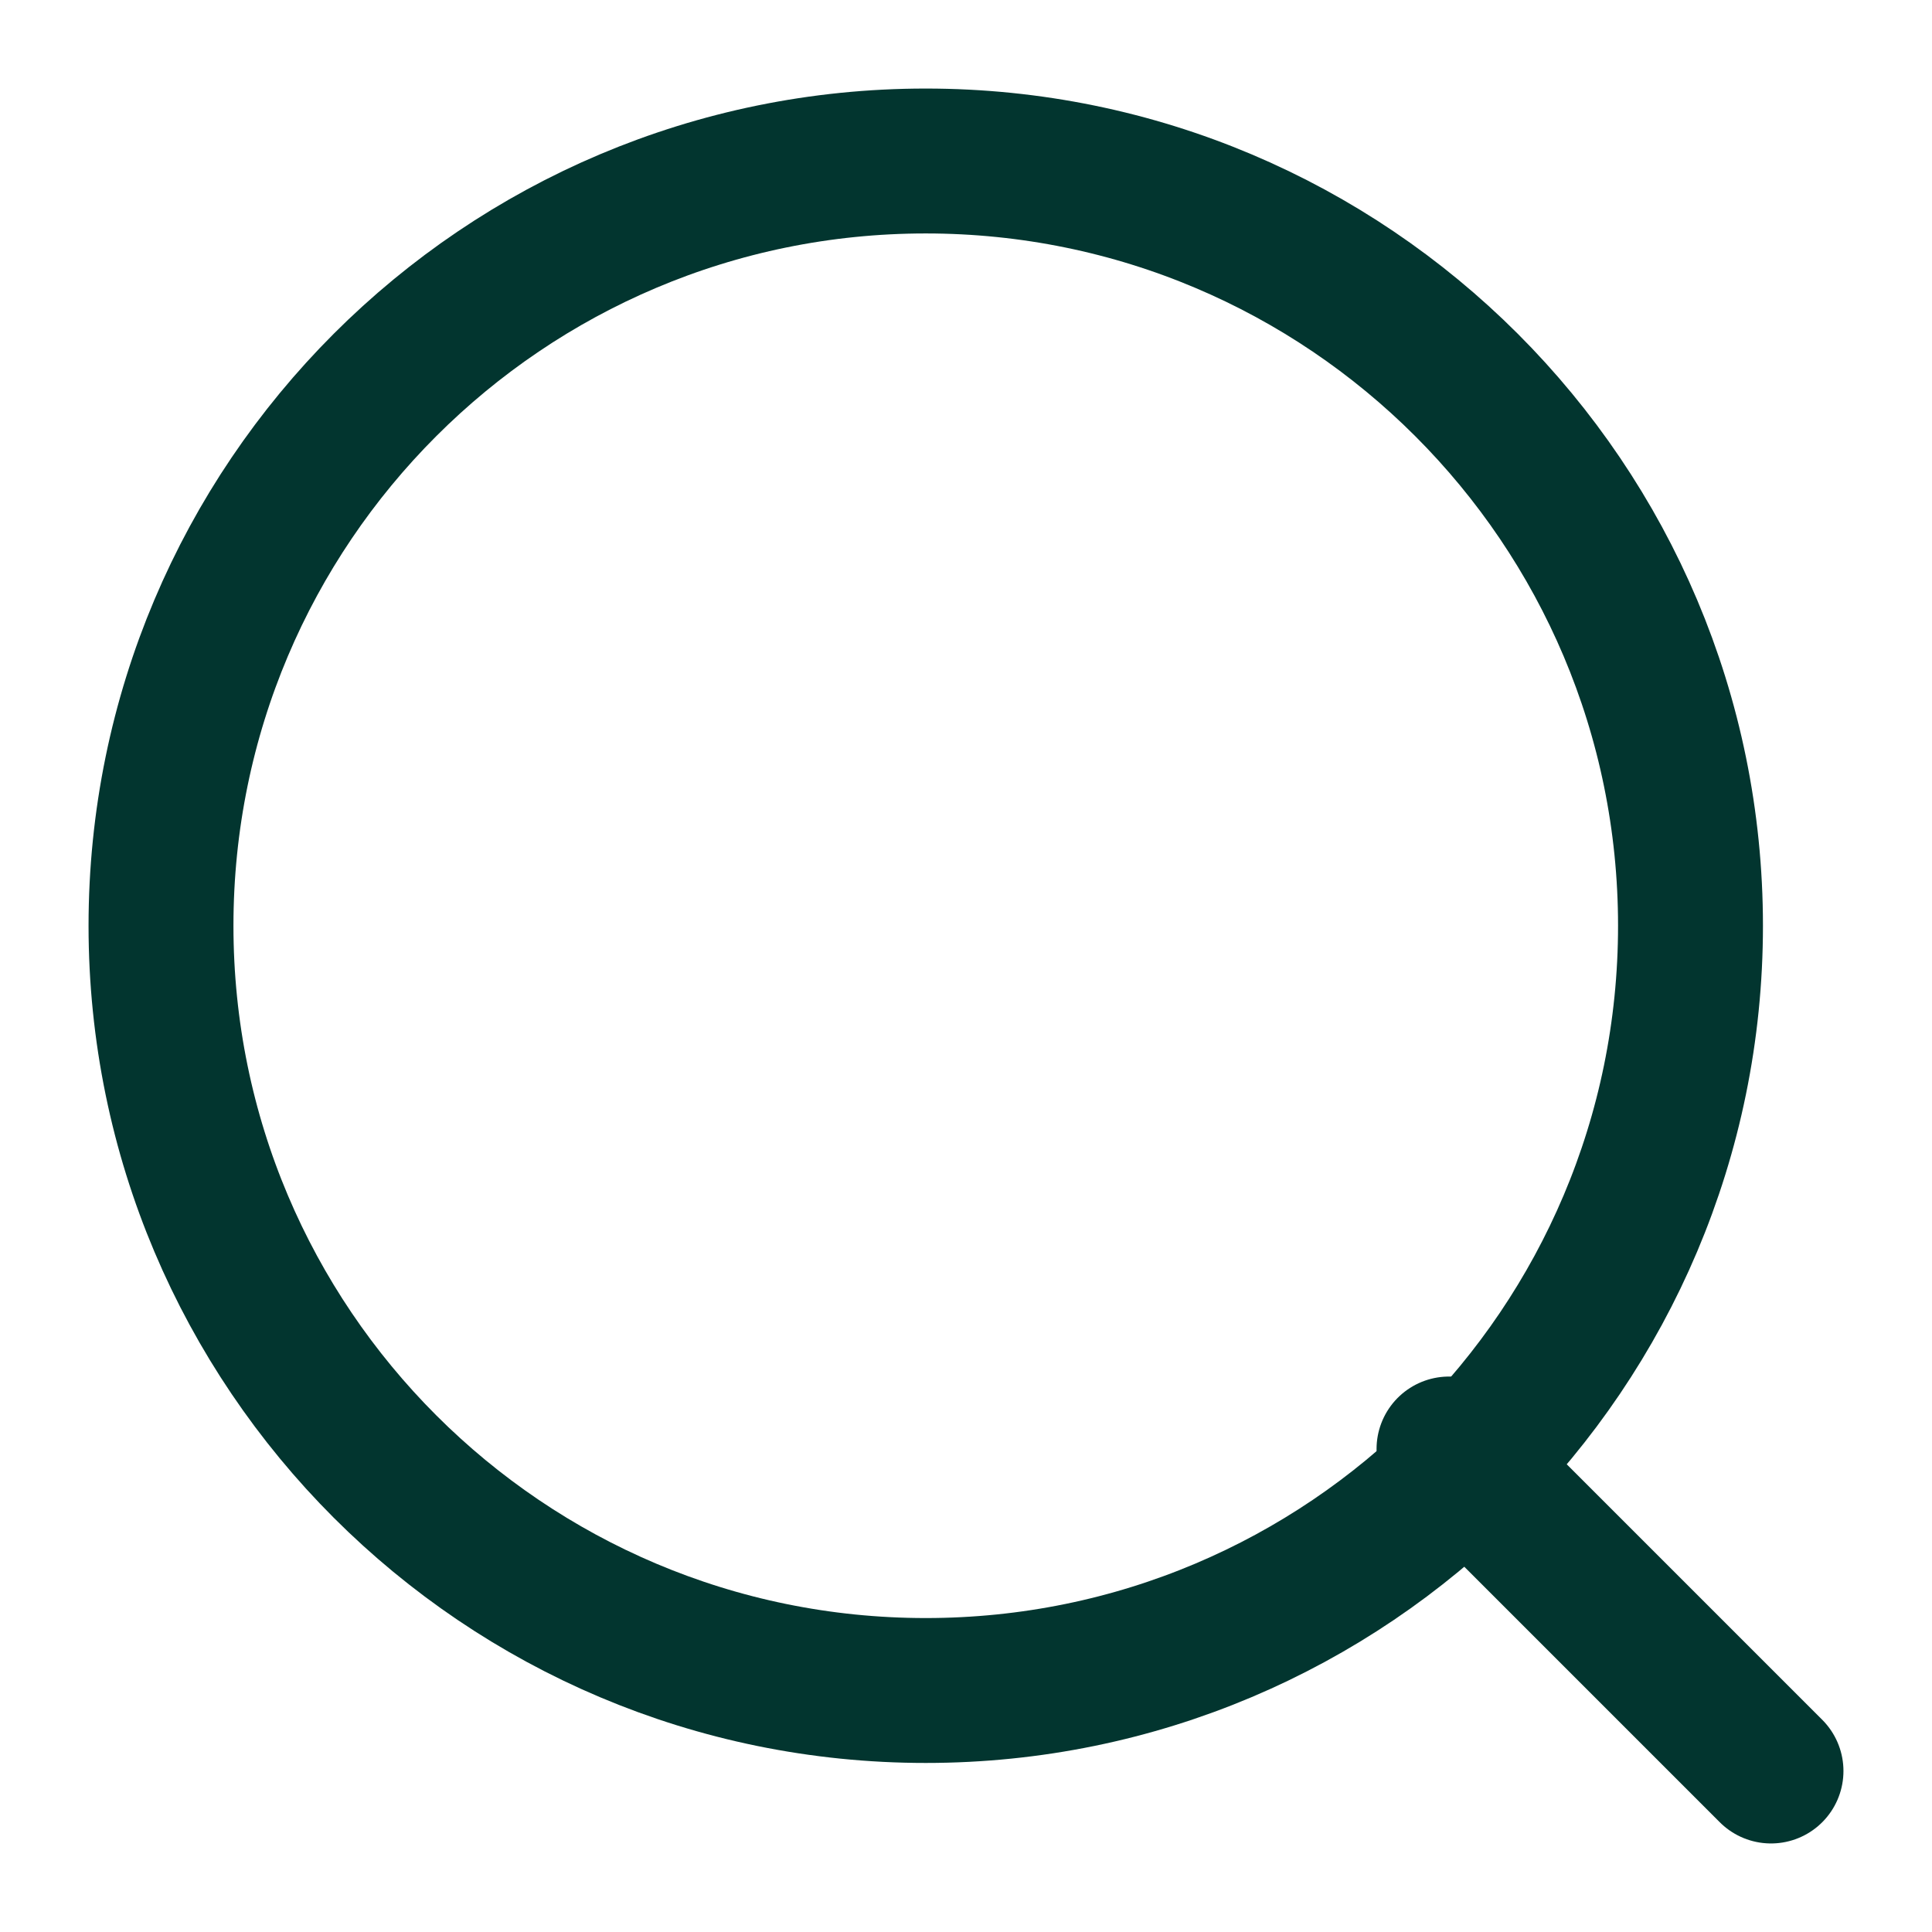
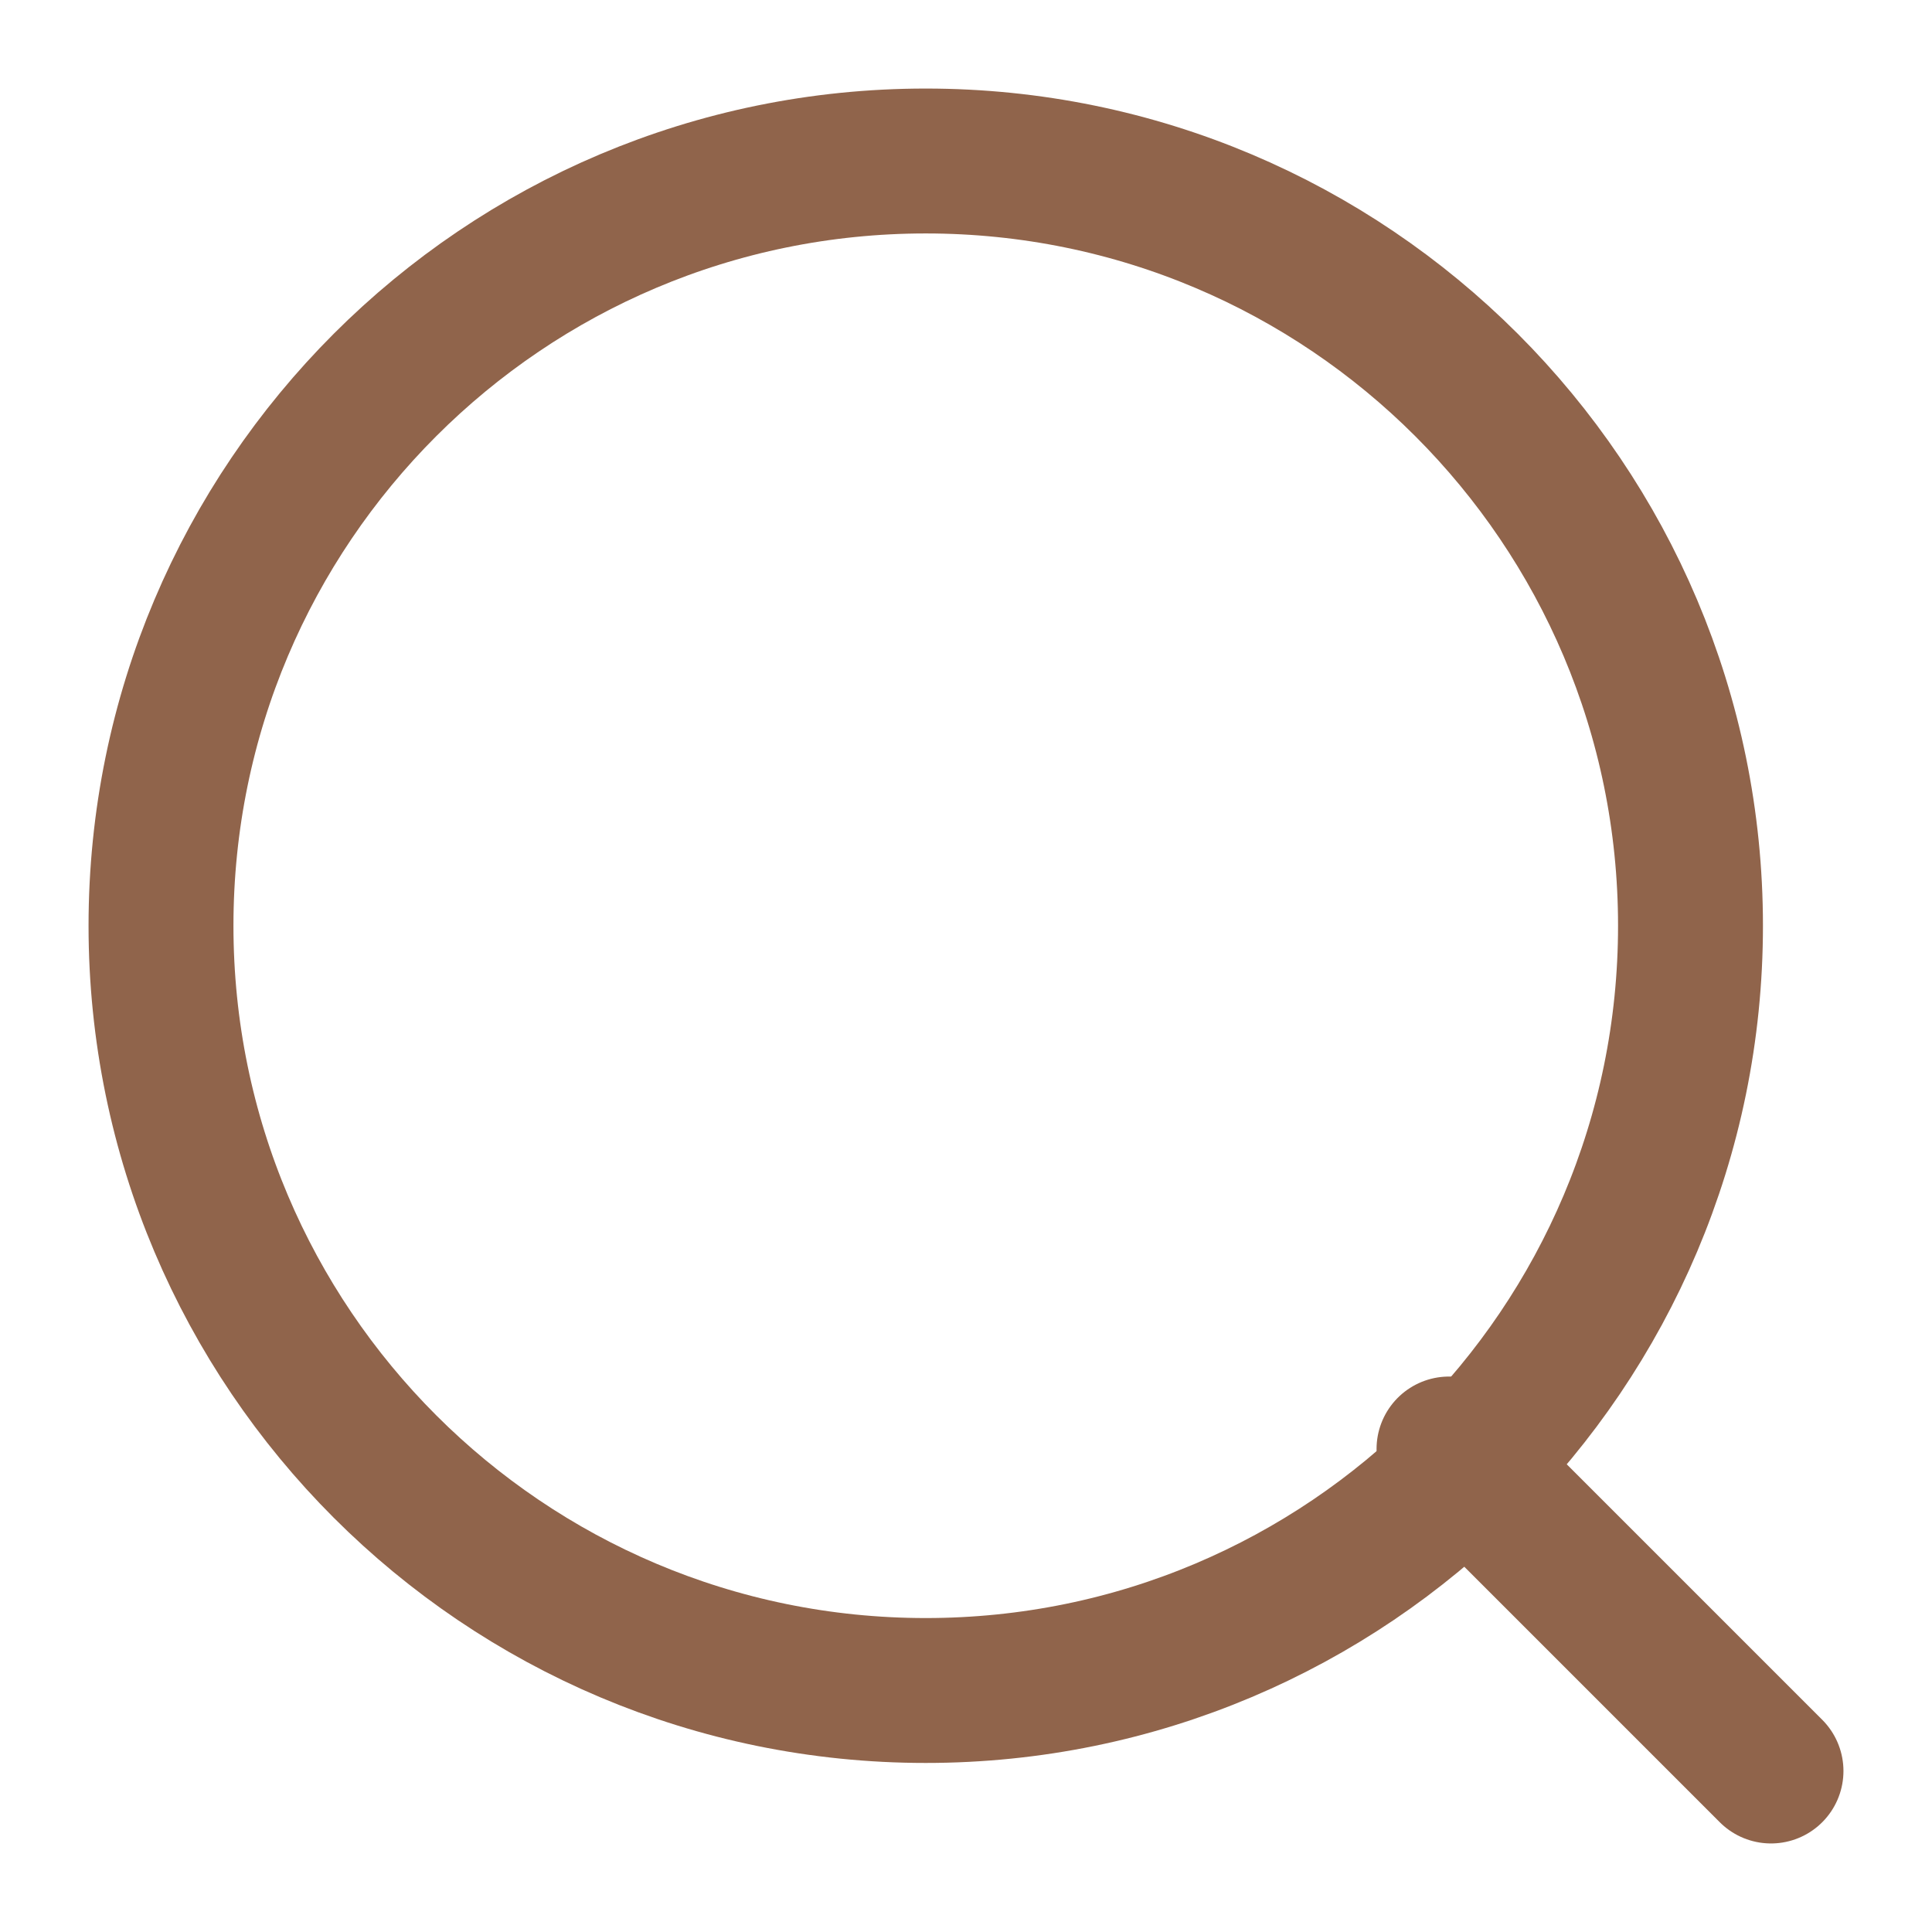
<svg xmlns="http://www.w3.org/2000/svg" width="24" height="24" viewBox="0 0 24 24" fill="none">
-   <path d="M11.5 21C16.747 21 21 16.747 21 11.5C21 6.253 16.747 2 11.5 2C6.253 2 2 6.253 2 11.5C2 16.747 6.253 21 11.5 21Z" stroke="#02352F" stroke-width="1.8" stroke-linecap="round" stroke-linejoin="round" />
-   <path d="M22 22L18 18" stroke="#02352F" stroke-width="1.8" stroke-linecap="round" stroke-linejoin="round" />
+   <path d="M11.5 21C16.747 21 21 16.747 21 11.5C21 6.253 16.747 2 11.5 2C6.253 2 2 6.253 2 11.5C2 16.747 6.253 21 11.5 21Z" stroke="#90644b" stroke-width="1.8" stroke-linecap="round" stroke-linejoin="round" />
+   <path d="M22 22L18 18" stroke="#90644b" stroke-width="1.8" stroke-linecap="round" stroke-linejoin="round" />
</svg>
